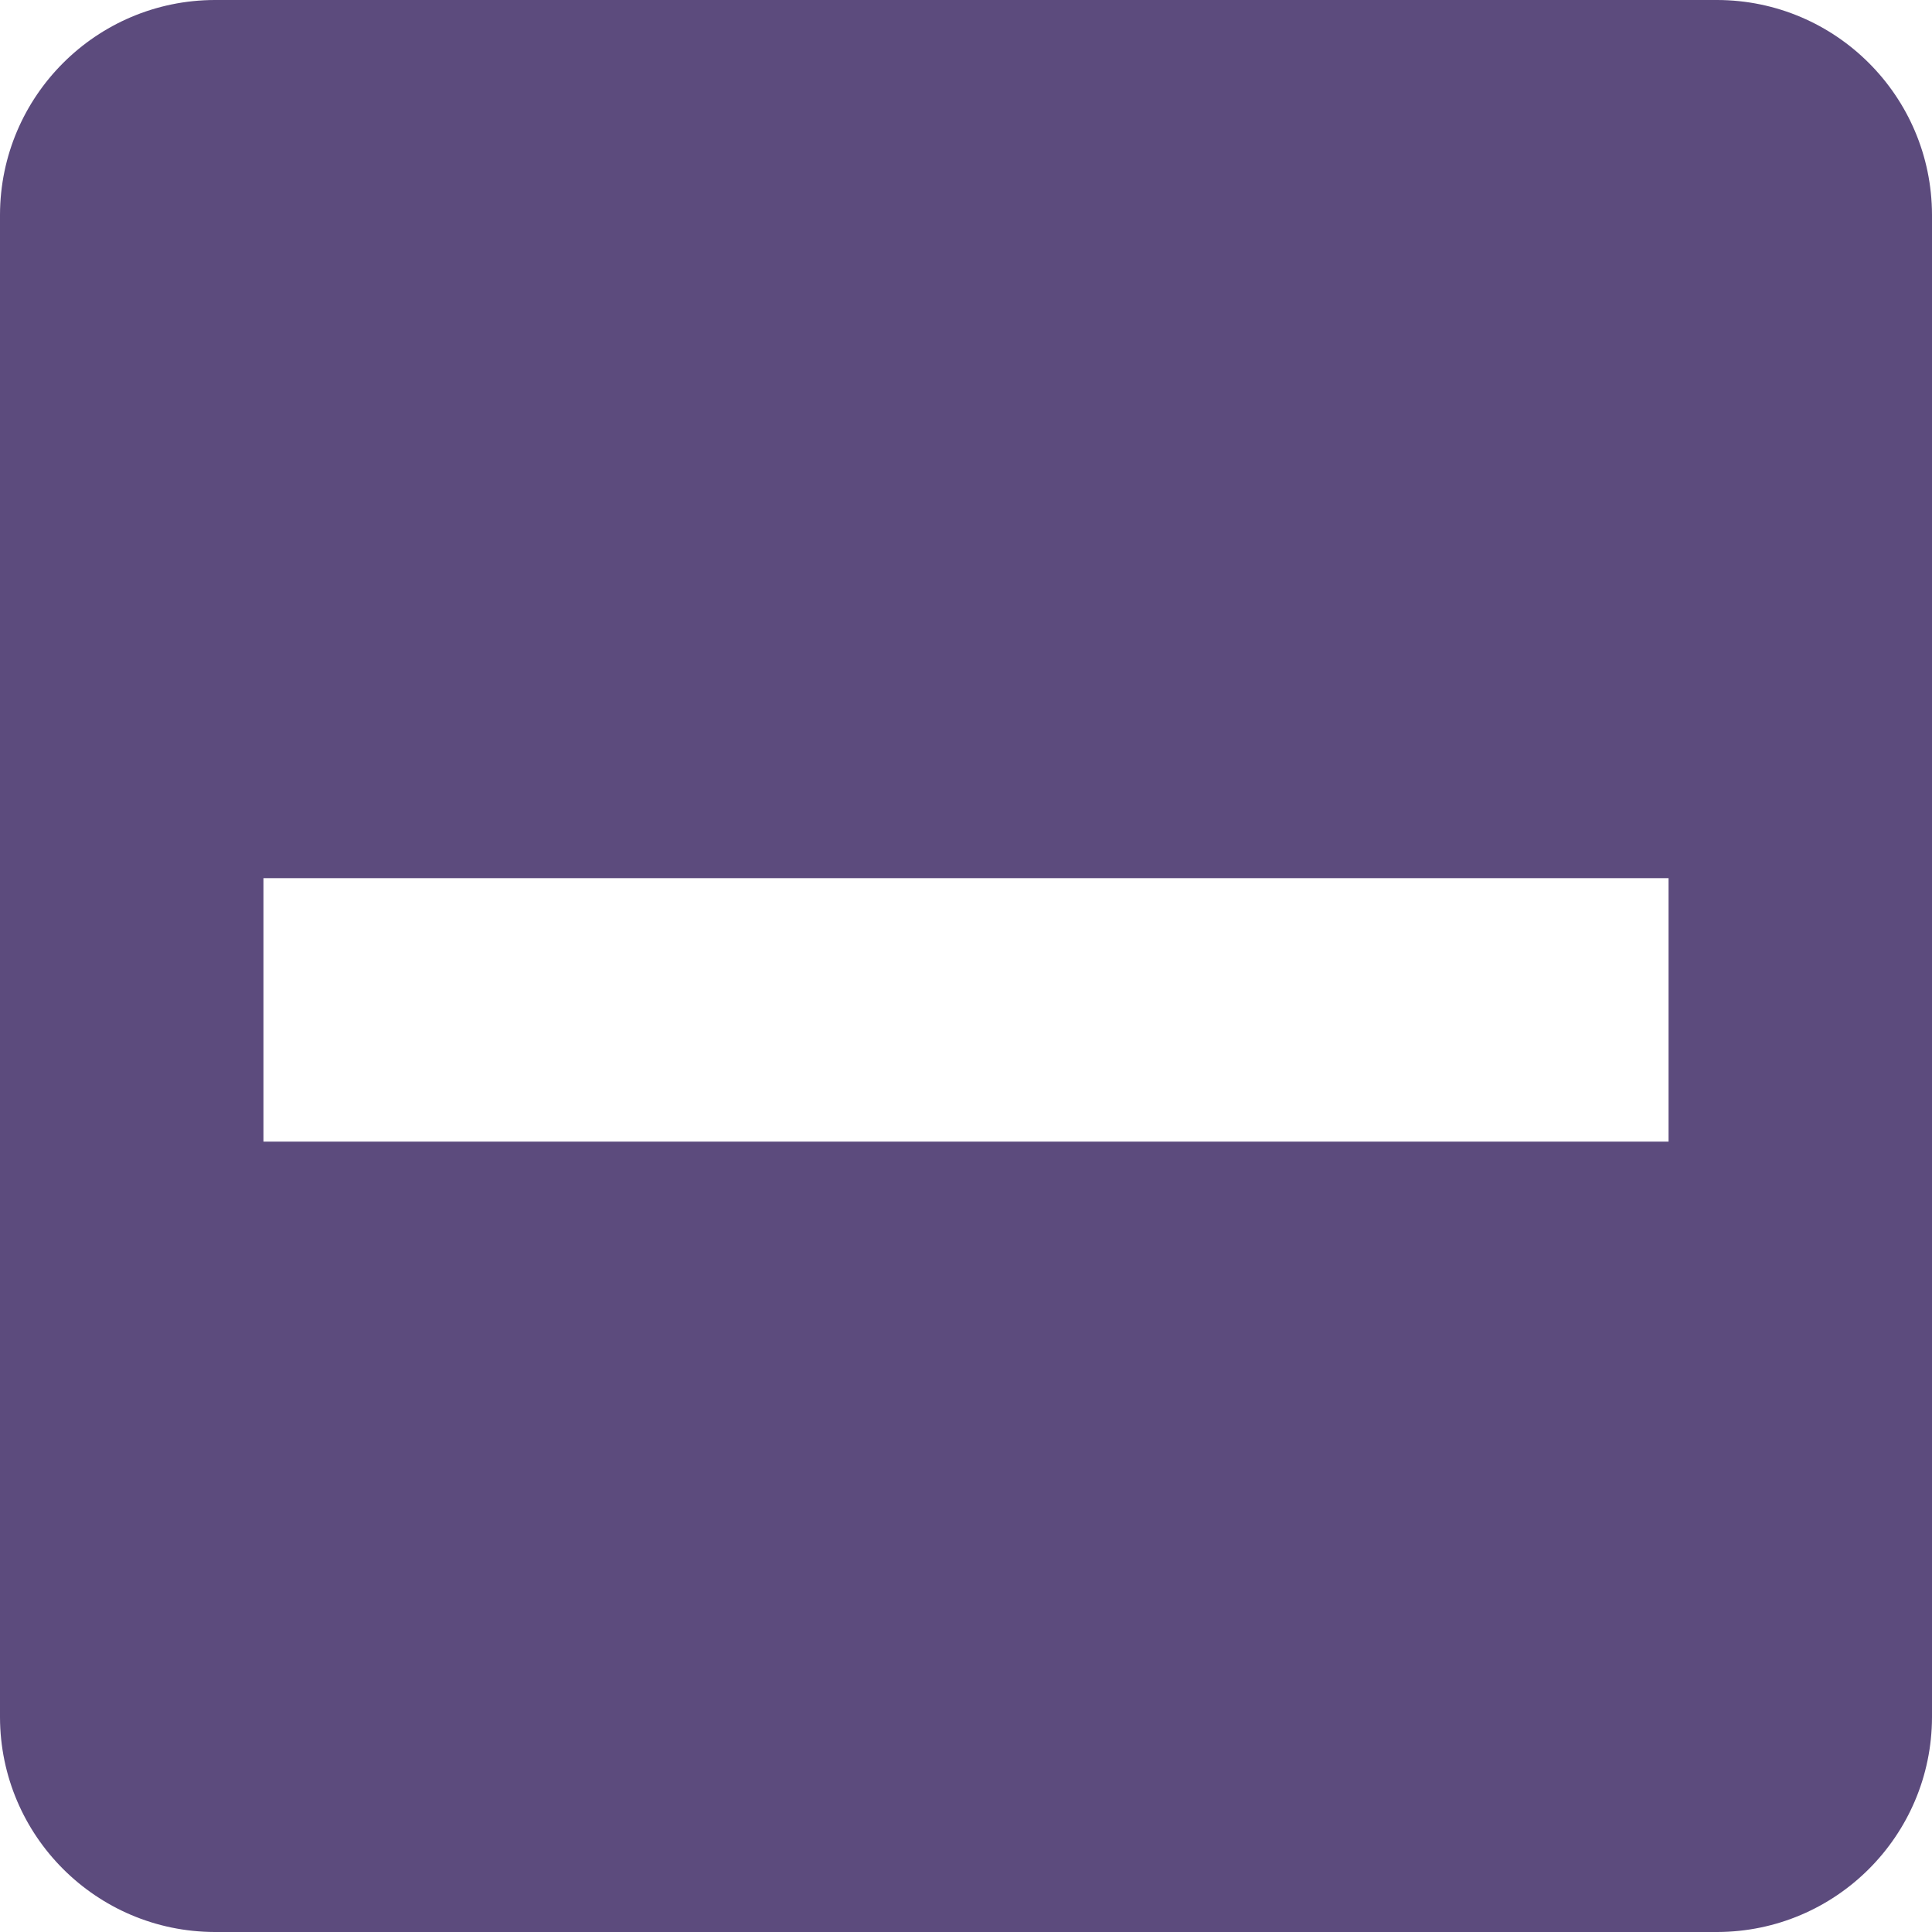
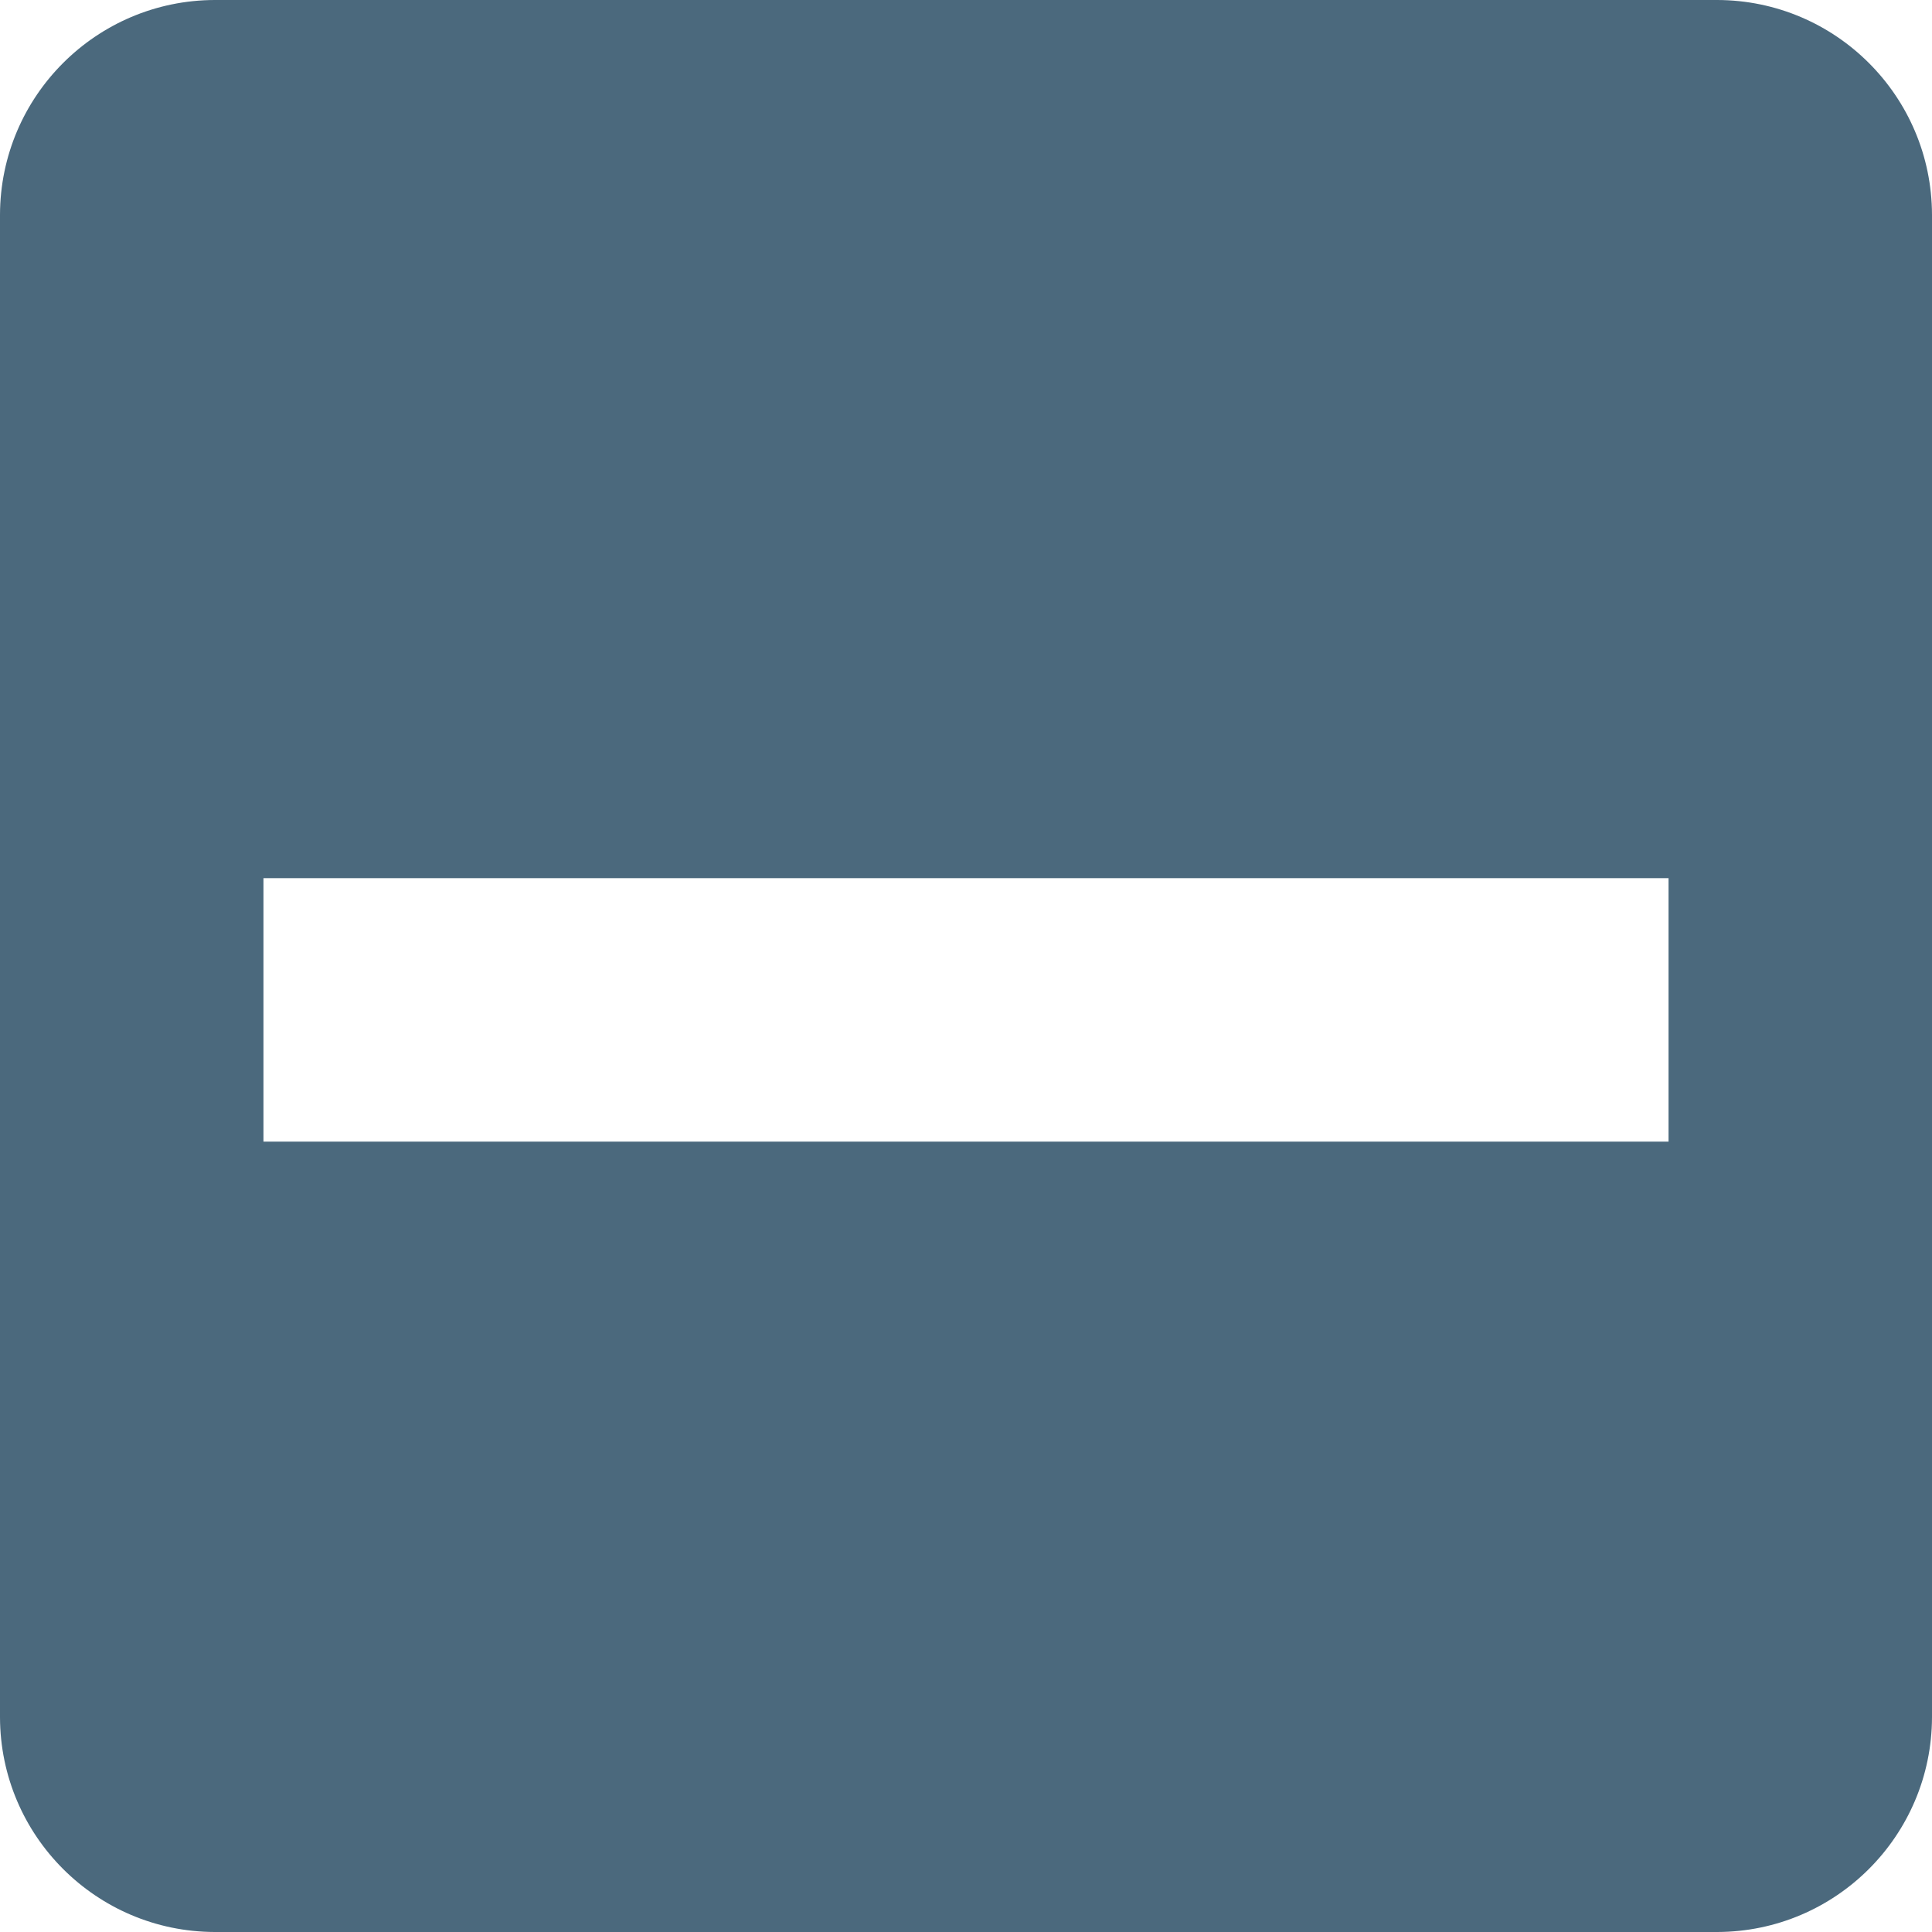
<svg xmlns="http://www.w3.org/2000/svg" width="22px" height="22px" viewBox="0 0 22 22" version="1.1">
  <g id="Page-1" stroke="none" stroke-width="1" fill="none" fill-rule="evenodd">
    <g id="ic-check-active" transform="translate(-1, -1)">
-       <g id="Group_8199" transform="translate(1, 1)" fill="#5C4B7D">
+       <g id="Group_8199" transform="translate(1, 1)" fill="#4b697d">
        <path d="M19.556,0 L2.444,0 C1.096,0.004 0.004,1.096 4.4408921e-16,2.444 L4.4408921e-16,19.556 C0.004,20.904 1.096,21.996 2.444,22 L19.556,22 C20.904,21.996 21.996,20.904 22,19.556 L22,2.444 C21.996,1.096 20.904,0.004 19.556,0 Z M3,10 L19,10 L19,13 L3,13 L3,10 Z" id="check_on_light" />
      </g>
      <polygon id="Rectangle_4538" points="0 0 24 0 24 24 0 24" />
    </g>
  </g>
</svg>
